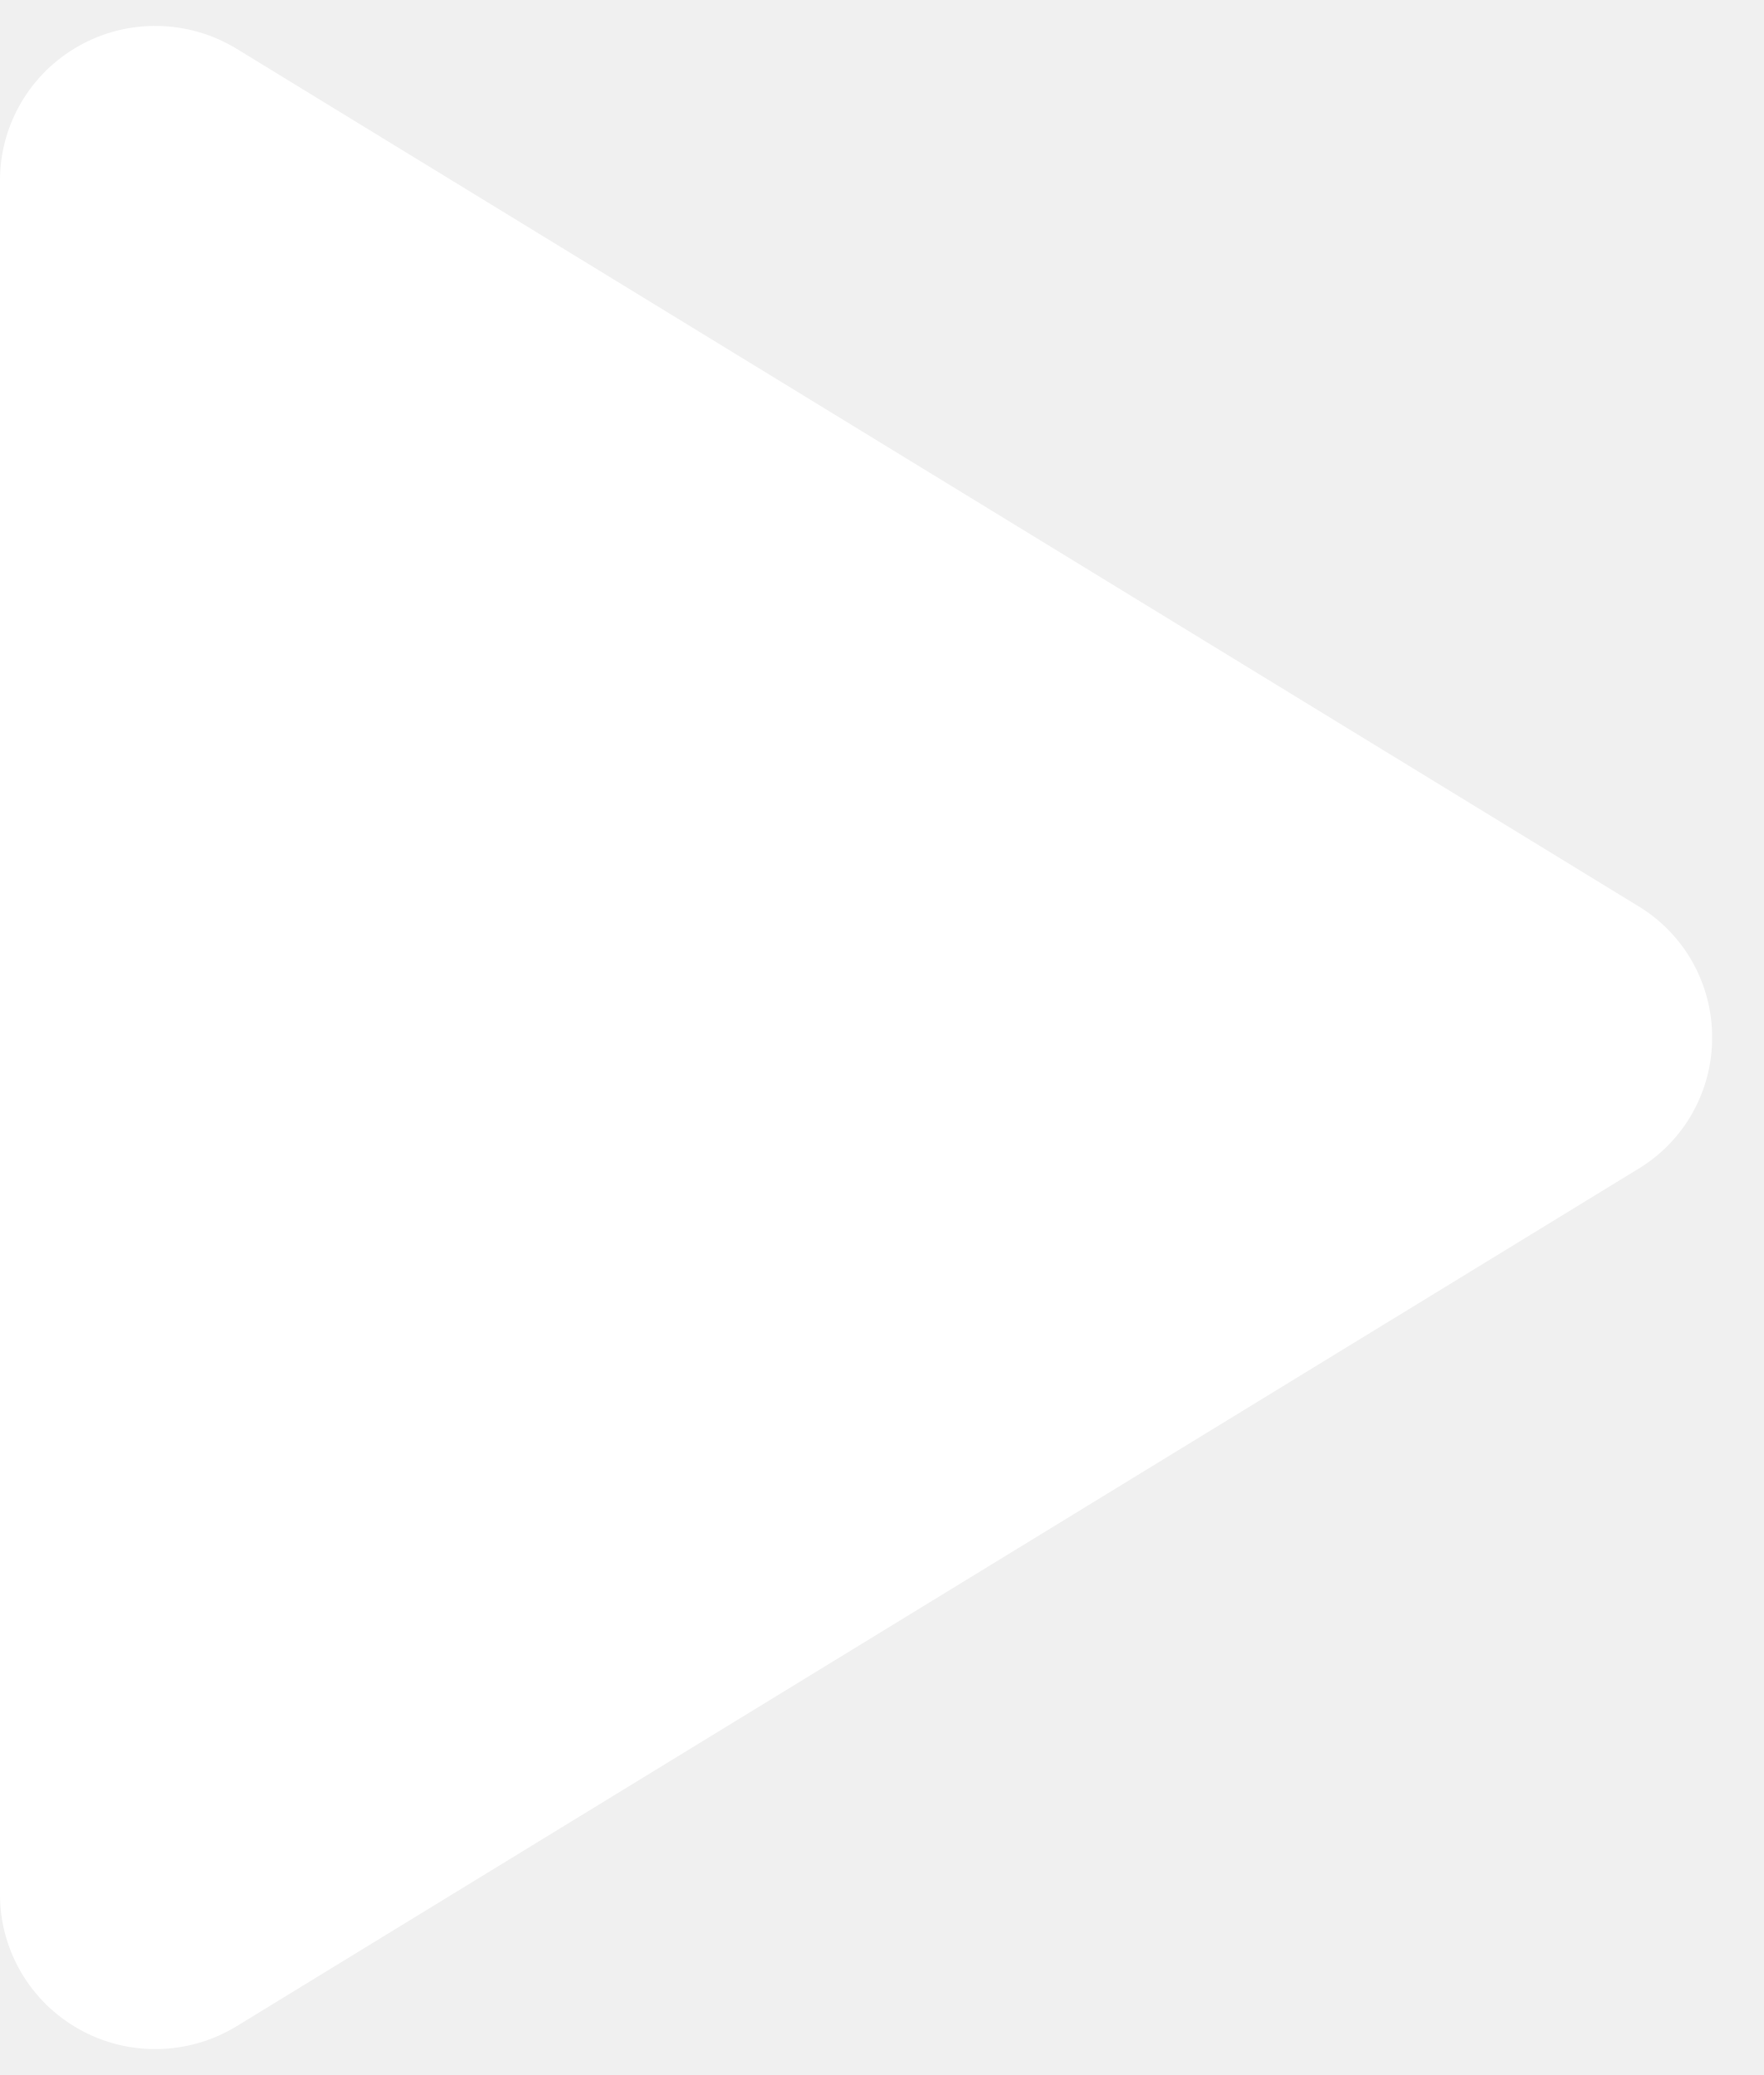
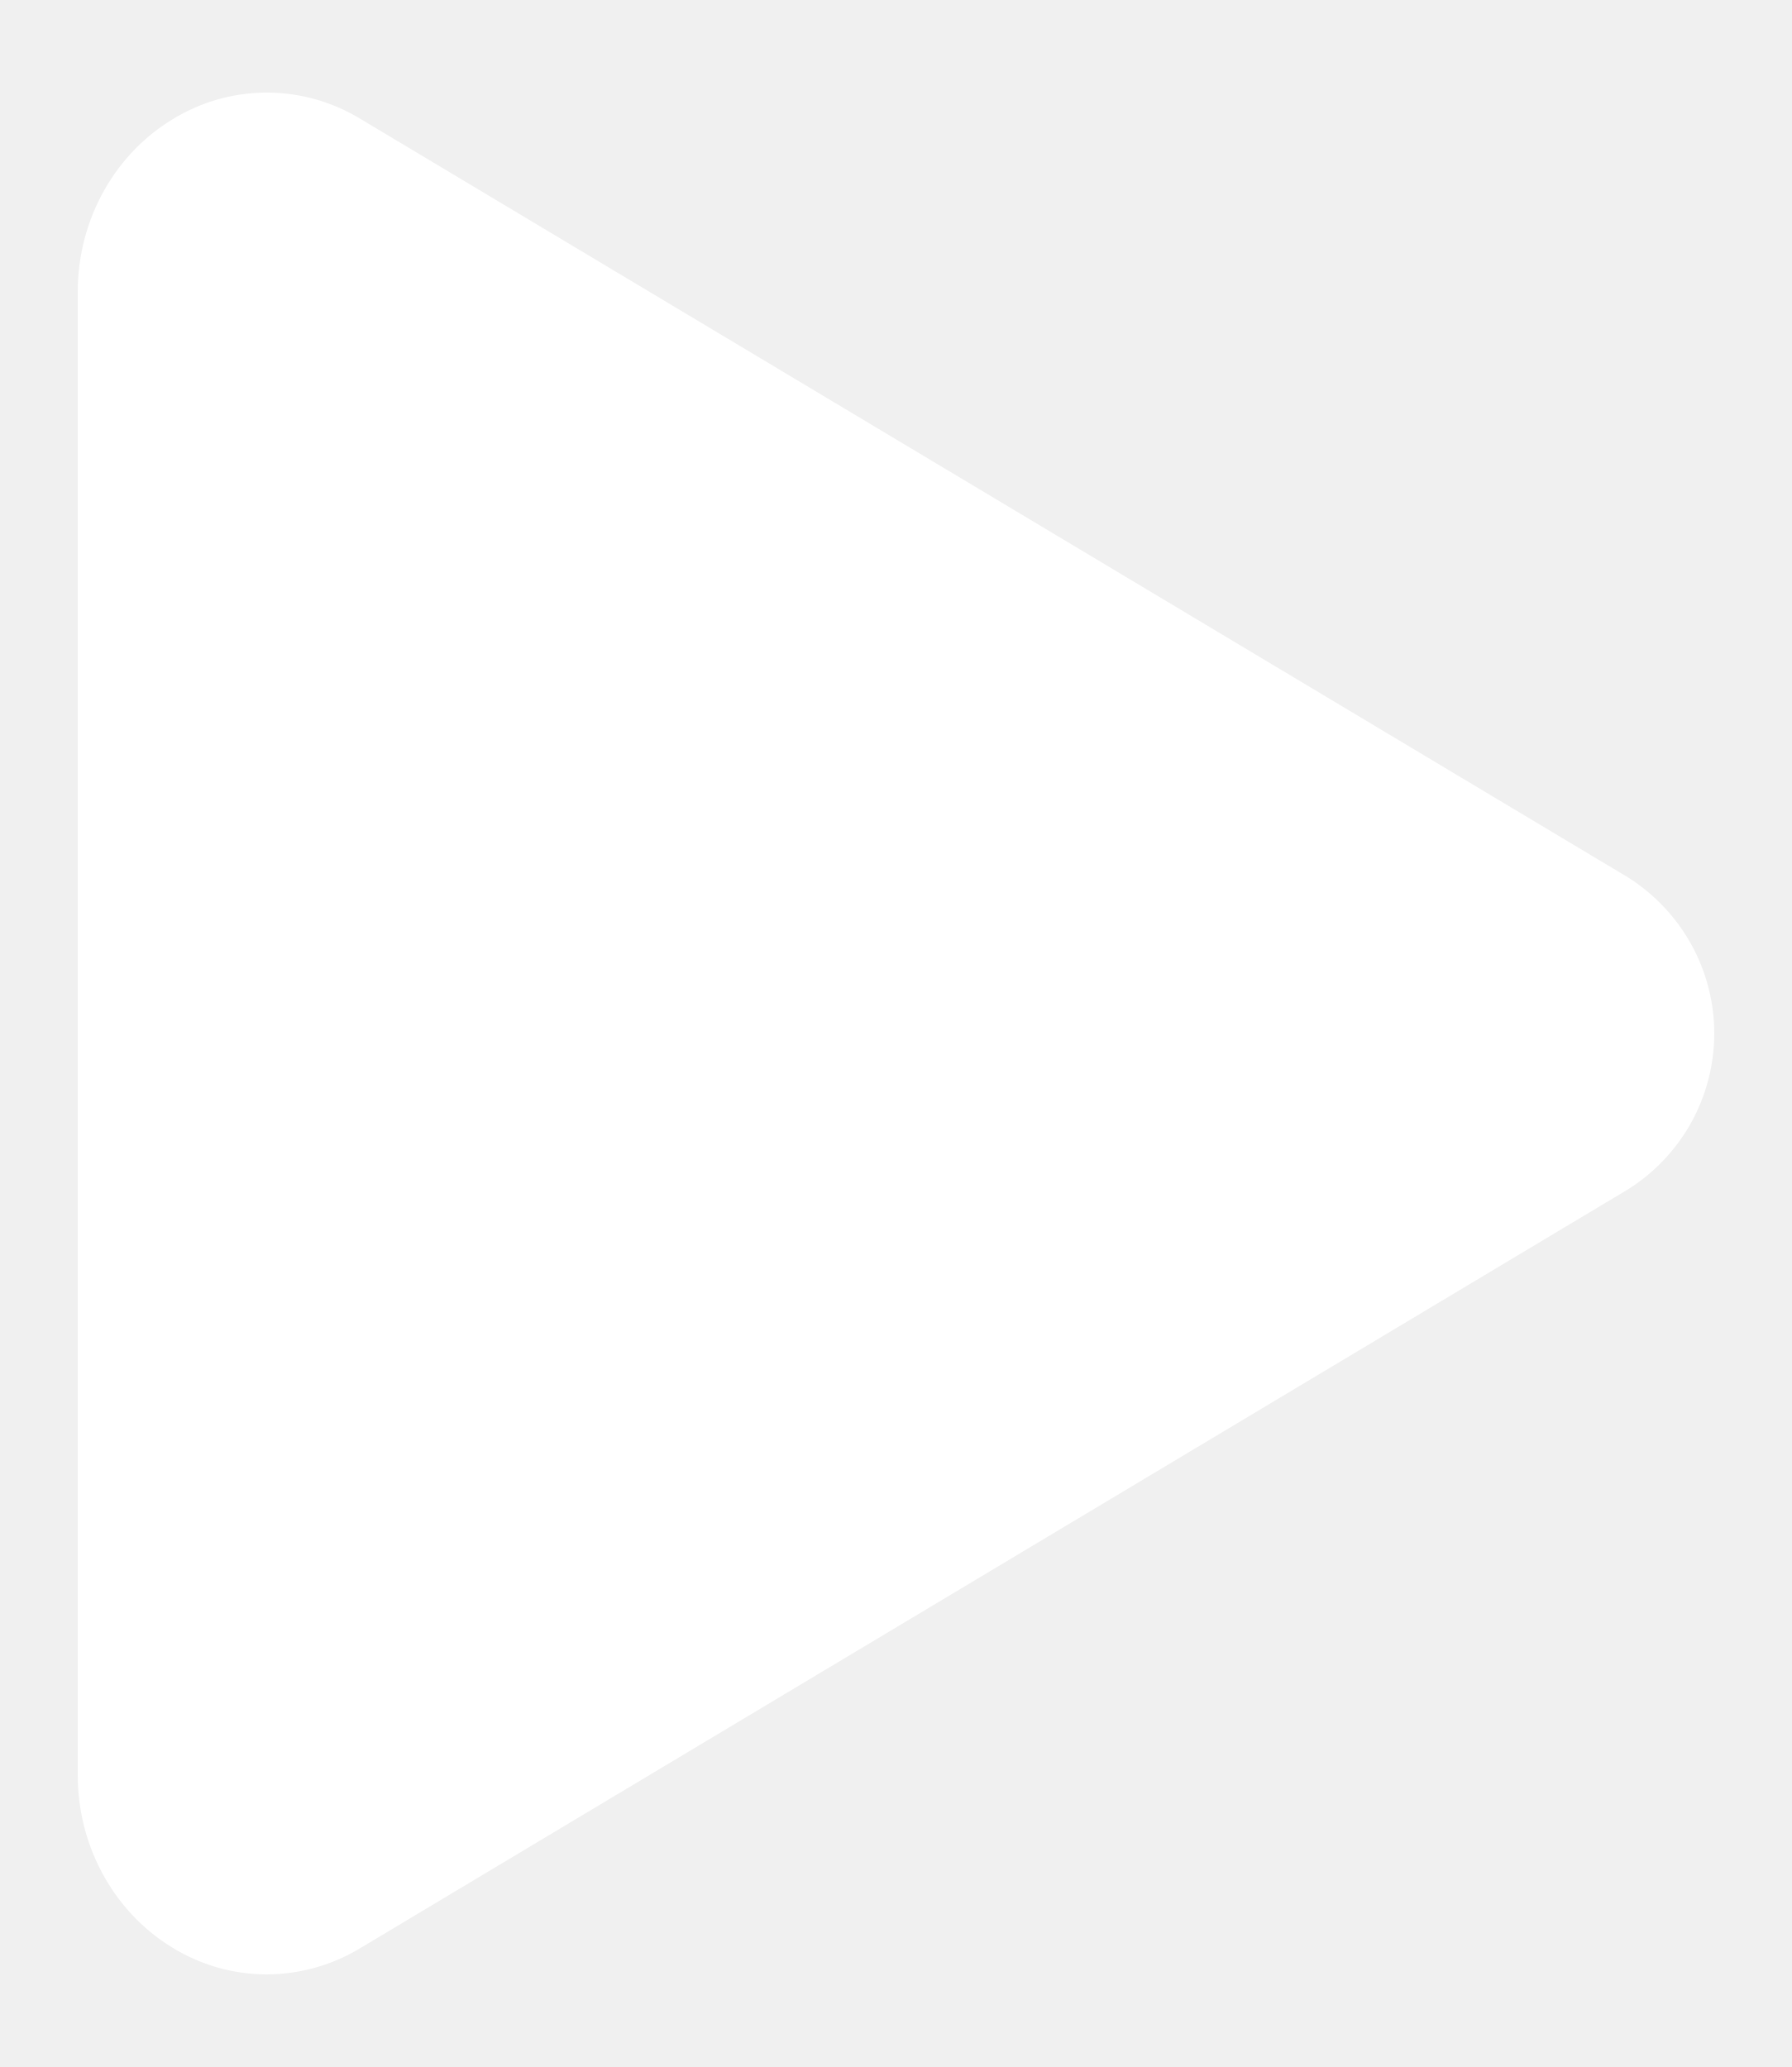
- <svg xmlns="http://www.w3.org/2000/svg" width="17" height="20" viewBox="0 0 17 20" fill="none">
-   <path d="M16.5 10C16.501 10.255 16.435 10.505 16.311 10.727C16.186 10.949 16.006 11.135 15.787 11.267L2.28 19.53C2.052 19.669 1.791 19.745 1.524 19.75C1.257 19.755 0.994 19.689 0.761 19.558C0.531 19.429 0.339 19.241 0.205 19.013C0.071 18.785 0 18.526 0 18.262V1.738C0 1.474 0.071 1.214 0.205 0.987C0.339 0.759 0.531 0.571 0.761 0.442C0.994 0.311 1.257 0.245 1.524 0.25C1.791 0.255 2.052 0.331 2.28 0.47L15.787 8.733C16.006 8.865 16.186 9.051 16.311 9.273C16.435 9.495 16.501 9.745 16.5 10Z" fill="white" />
+ <svg xmlns="http://www.w3.org/2000/svg" width="13" height="15" viewBox="0 0 13 15" fill="none">
+   <path d="M1.936 14.328C1.708 14.328 1.484 14.268 1.287 14.155C0.841 13.902 0.564 13.413 0.564 12.881V2.119C0.564 1.586 0.841 1.098 1.287 0.845C1.489 0.729 1.719 0.669 1.953 0.672C2.186 0.675 2.415 0.741 2.614 0.862L11.812 6.367C12.003 6.488 12.161 6.655 12.271 6.853C12.38 7.051 12.438 7.273 12.438 7.499C12.438 7.726 12.38 7.948 12.271 8.146C12.161 8.344 12.003 8.511 11.812 8.631L2.613 14.138C2.408 14.262 2.175 14.327 1.936 14.328Z" fill="white" />
</svg>
